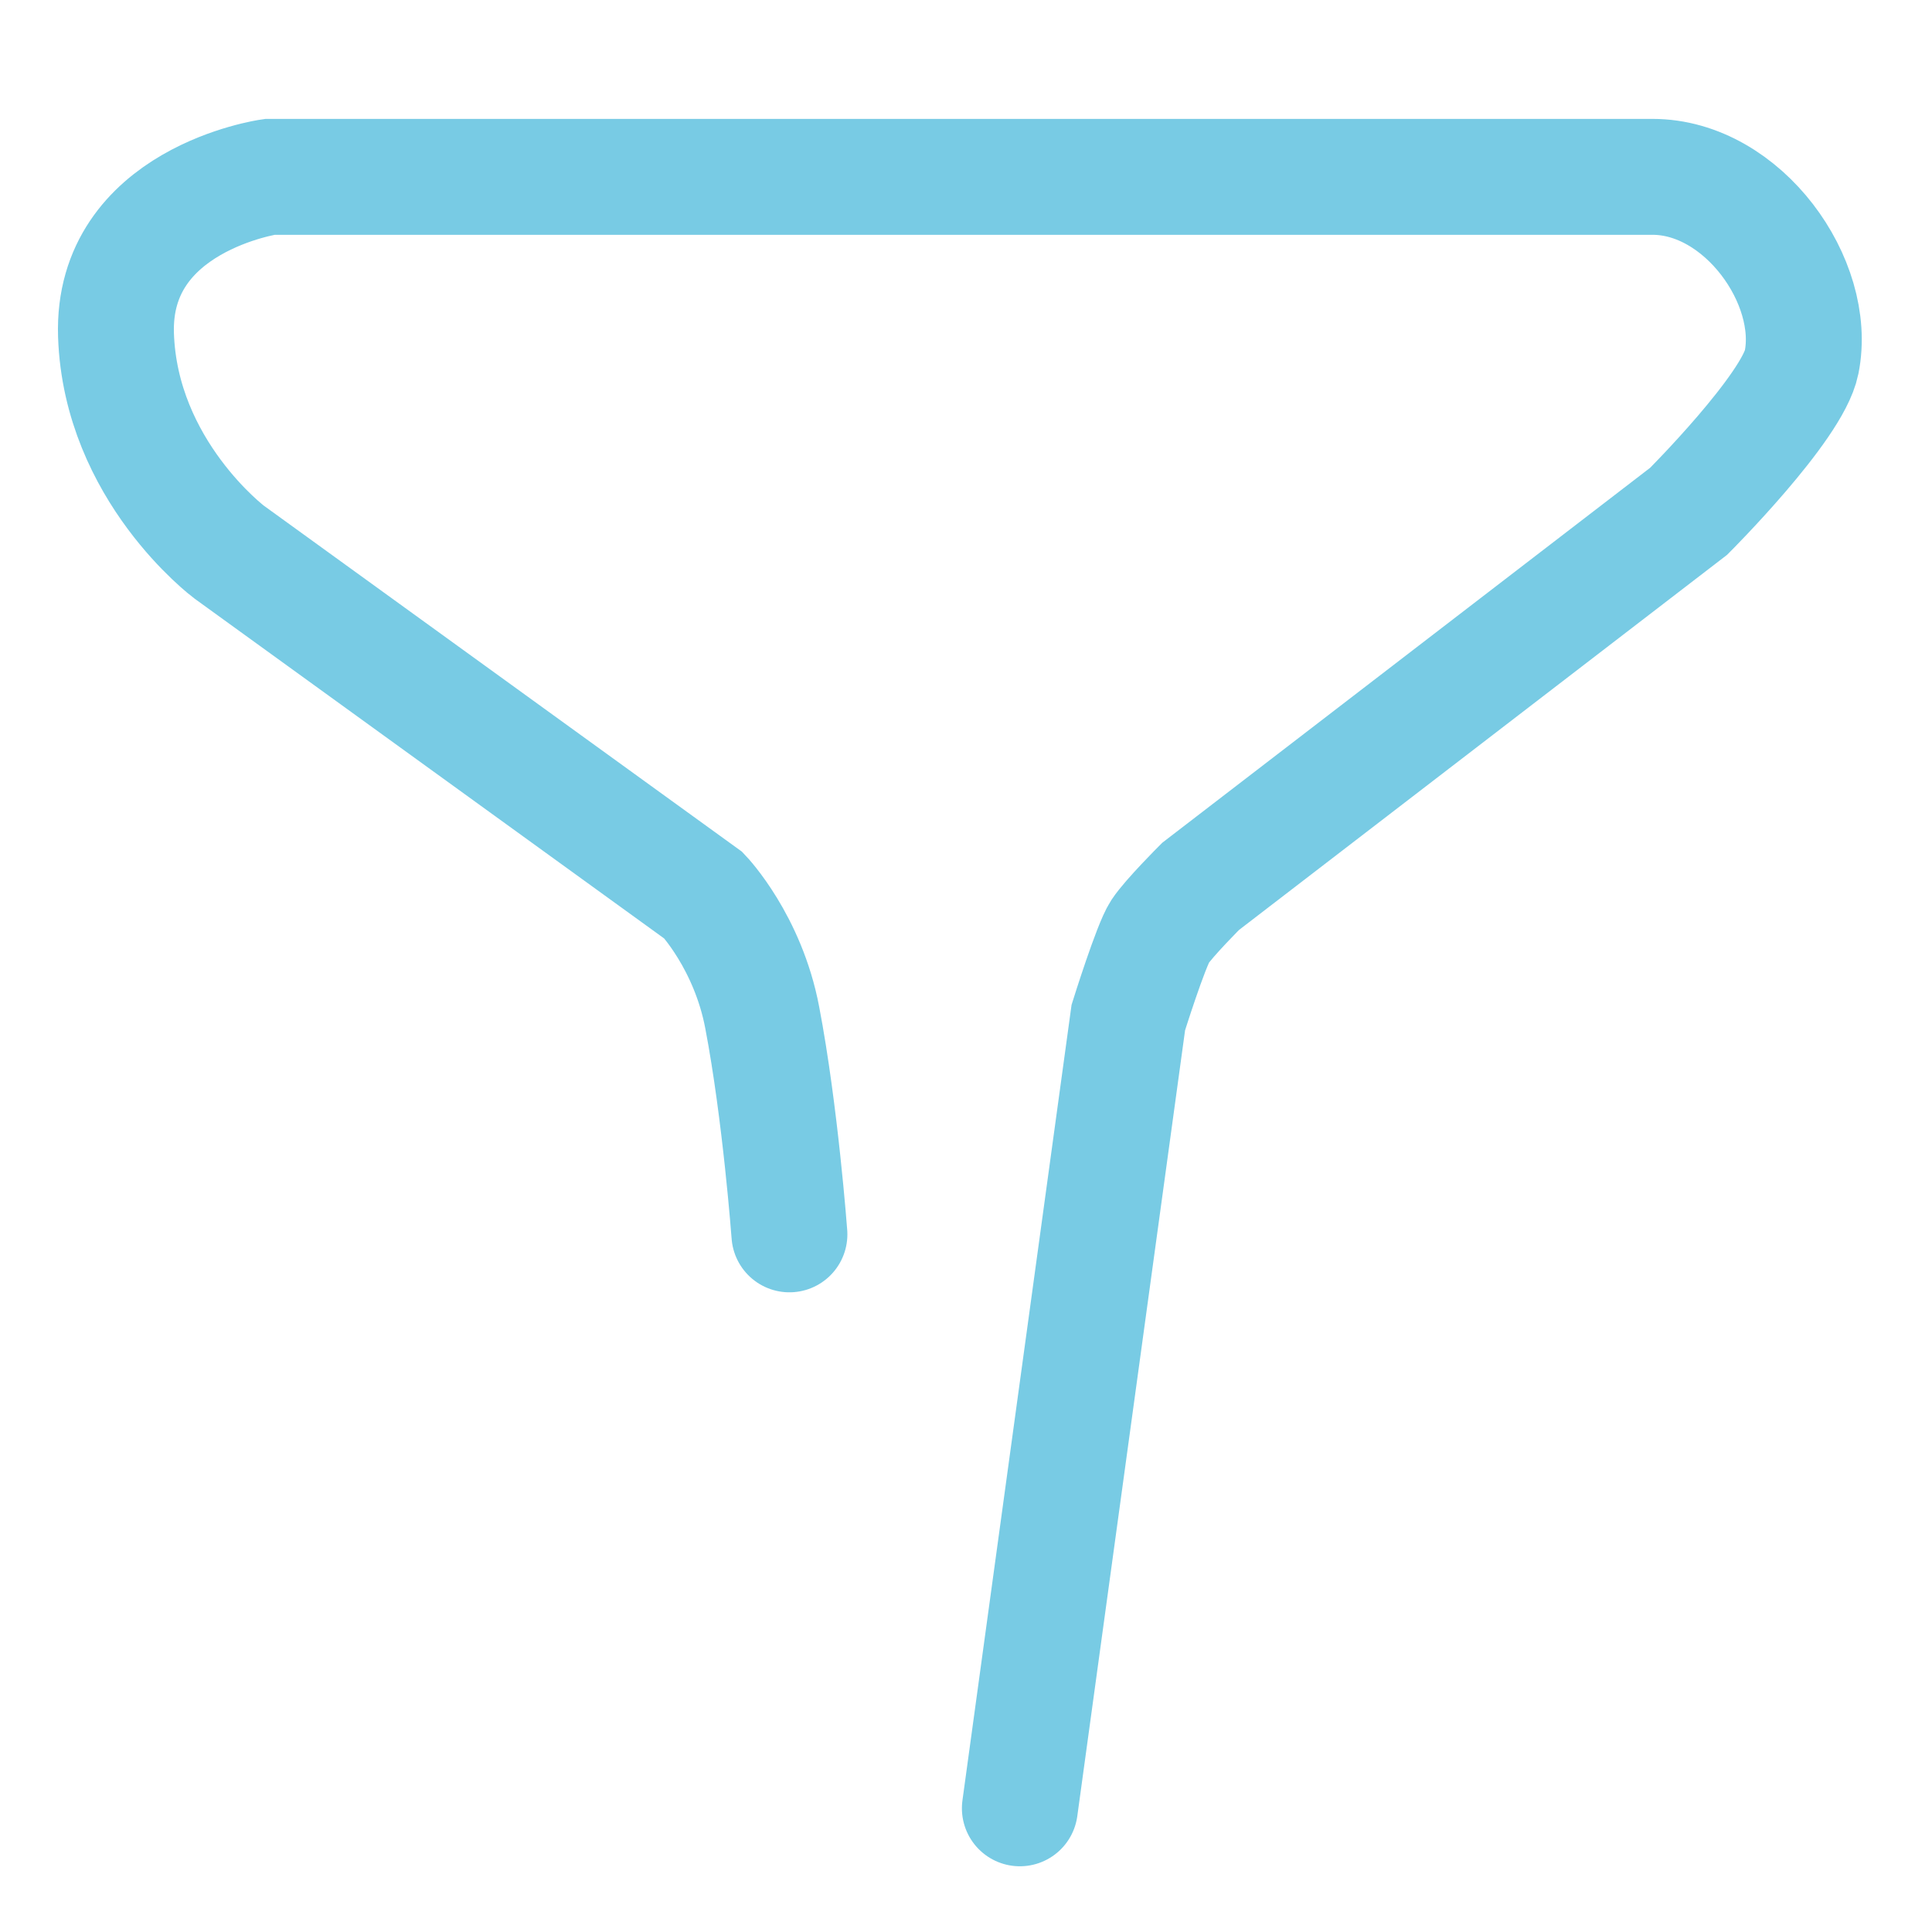
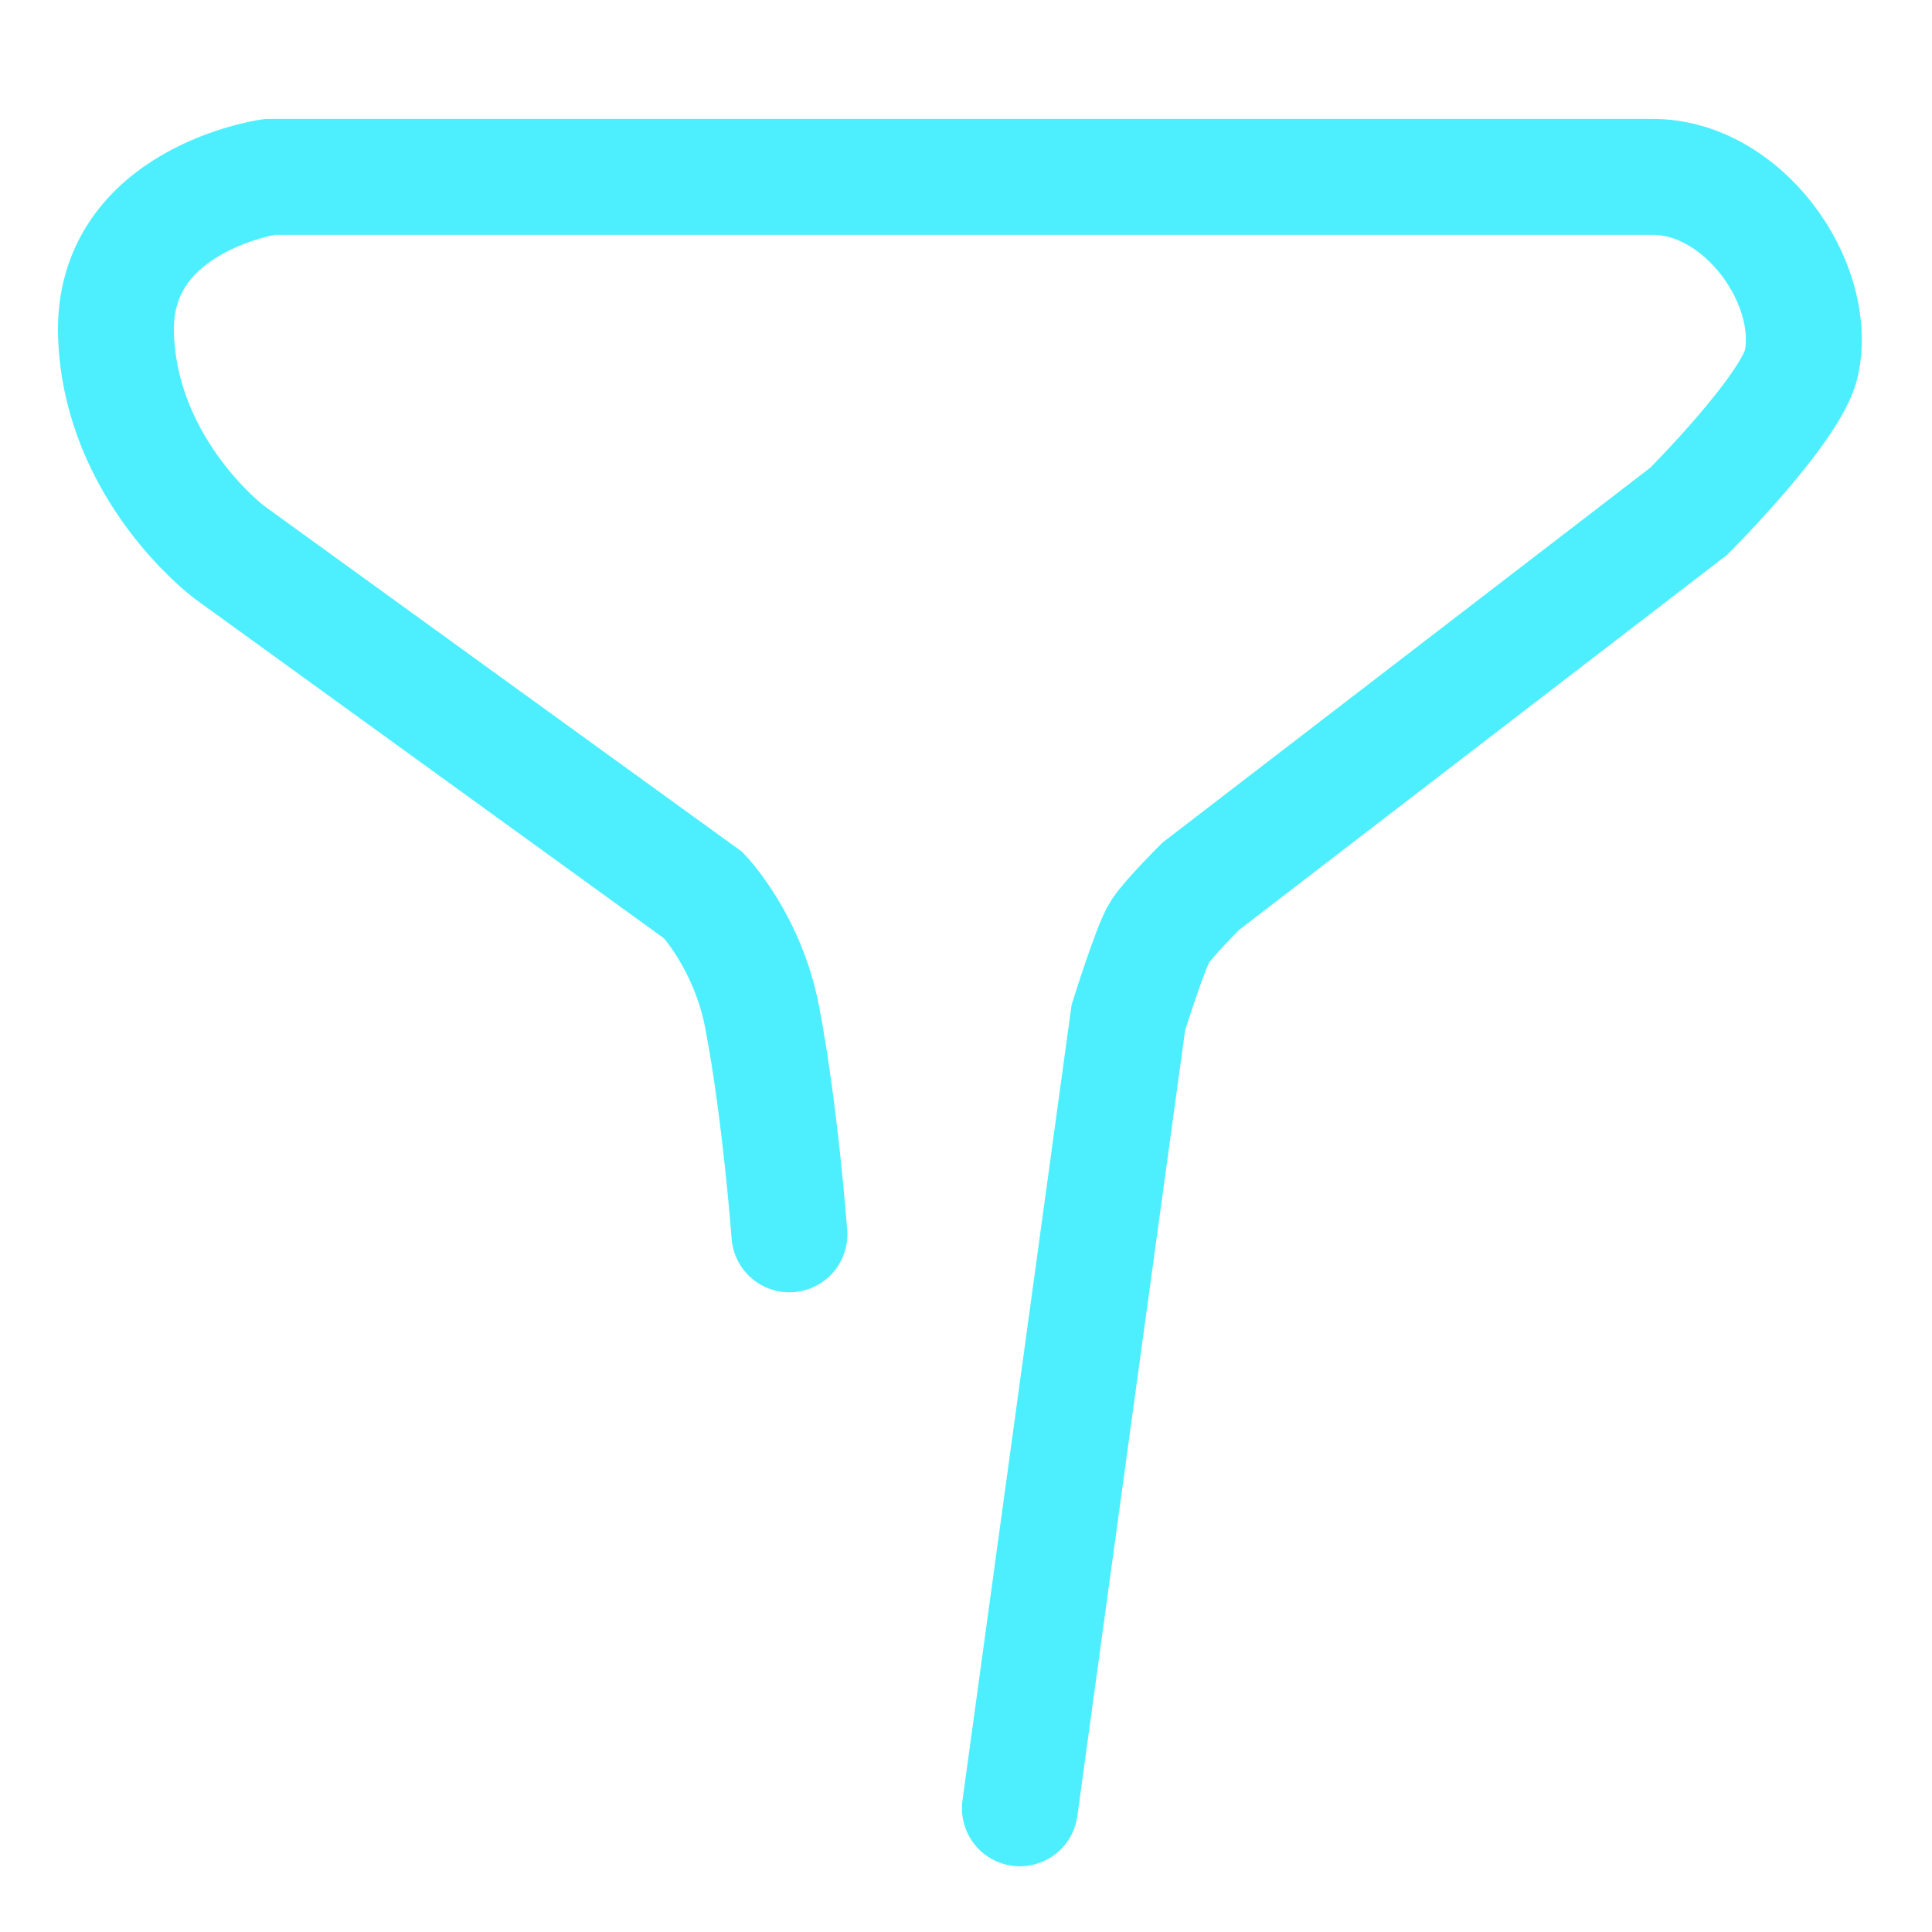
<svg xmlns="http://www.w3.org/2000/svg" version="1.1" id="Ebene_1" x="0px" y="0px" width="50px" height="50px" viewBox="0 0 50 50" enable-background="new 0 0 50 50" xml:space="preserve">
  <g>
-     <path fill="none" stroke="#E52520" stroke-width="3" stroke-miterlimit="10" d="M43.452-19.437H4.167v-32.901h38.616   c0,0,2.232-0.215,4.241,1.282c2.01,1.495,2.01,4.272,2.01,4.272v19.869" />
-     <path fill="none" stroke="#E52520" stroke-width="3" stroke-miterlimit="10" d="M36.962-35.779c0,5.774-4.642,10.456-10.362,10.456   c-5.721,0-10.363-4.682-10.363-10.456c0-5.774,4.642-10.455,10.363-10.455C32.32-46.234,36.962-41.553,36.962-35.779z" />
+     <path fill="none" stroke="#E52520" stroke-width="3" stroke-miterlimit="10" d="M43.452-19.437H4.167v-32.901h38.616   c0,0,2.232-0.215,4.24,1.282c2.011,1.495,2.011,4.272,2.011,4.272v19.869" />
+     <path fill="none" stroke="#E52520" stroke-width="3" stroke-miterlimit="10" d="M36.962-35.779c0,5.774-4.642,10.456-10.362,10.456   s-10.363-4.682-10.363-10.456S20.879-46.234,26.6-46.234S36.962-41.553,36.962-35.779z" />
  </g>
-   <path fill="none" stroke="#78CBE4" stroke-width="3" stroke-linecap="round" stroke-miterlimit="10" d="M26.394,46.799l2.807-20.466  c0,0,0.586-1.872,0.819-2.223c0.233-0.353,1.052-1.171,1.052-1.171l12.63-9.707c0,0,2.692-2.689,2.924-3.86  c0.415-2.077-1.521-4.795-3.858-4.795H6.979c0,0-4.092,0.584-3.977,4.094c0.117,3.508,2.925,5.615,2.925,5.615l12.28,8.887  c0,0,1.149,1.204,1.519,3.16c0.47,2.453,0.704,5.612,0.704,5.612" />
+   <path fill="none" stroke="#4DEFFF" stroke-width="3" stroke-linecap="round" stroke-miterlimit="10" d="M26.395,46.799l2.807-20.466  c0,0,0.586-1.872,0.818-2.223c0.233-0.353,1.053-1.171,1.053-1.171l12.63-9.707c0,0,2.692-2.689,2.924-3.86  c0.415-2.077-1.521-4.795-3.858-4.795H6.979c0,0-4.092,0.584-3.977,4.094c0.117,3.508,2.925,5.615,2.925,5.615l12.28,8.887  c0,0,1.149,1.204,1.519,3.16c0.47,2.453,0.704,5.612,0.704,5.612" />
  <g>
    <ellipse fill="none" stroke="#78CBE4" stroke-width="3" stroke-linecap="round" stroke-miterlimit="10" cx="95.586" cy="15.559" rx="4.686" ry="4.414" />
-     <path fill="none" stroke="#78CBE4" stroke-width="3" stroke-linecap="round" stroke-miterlimit="10" d="M108.291,40.766   c5.811-3.811,9.634-10.263,9.634-17.577c0-11.706-9.782-21.197-21.848-21.197c-12.068,0-21.851,9.491-21.851,21.197   c0,11.705,9.782,21.196,21.851,21.196V26.184" />
+     <path fill="none" stroke="#78CBE4" stroke-width="3" stroke-linecap="round" stroke-miterlimit="10" d="M108.291,40.766   c5.811-3.811,9.634-10.263,9.634-17.577c0-11.706-9.782-21.197-21.848-21.197c-12.068,0-21.851,9.491-21.851,21.197   c0,11.706,9.781,21.196,21.851,21.196V26.184" />
  </g>
  <g>
-     <path fill="none" stroke="#E52520" stroke-width="3" stroke-miterlimit="10" d="M115.333-35.382c0-5.21,1.179-12.663-2.021-16.292   C109.52-55.976,100.839-56,94.641-56c-11.425,0-20.69,9.231-20.69,20.618s9.266,20.618,20.69,20.618   C106.068-14.764,115.333-23.995,115.333-35.382z" />
-     <polyline fill="none" stroke="#E52520" stroke-width="3" stroke-miterlimit="10" points="98.029,-42.735 91.542,-35.814    97.886,-29.182  " />
+     <path fill="none" stroke="#E52520" stroke-width="3" stroke-miterlimit="10" d="M115.333-35.382c0-5.21,1.179-12.663-2.021-16.292   C109.52-55.976,100.839-56,94.641-56c-11.425,0-20.689,9.231-20.689,20.618c0,11.387,9.266,20.618,20.689,20.618   C106.068-14.764,115.333-23.995,115.333-35.382z" />
+     <polyline fill="none" stroke="#E52520" stroke-width="3" stroke-miterlimit="10" points="98.029,-42.735 91.542,-35.814    97.887,-29.182  " />
  </g>
  <g>
    <ellipse fill="none" stroke="#78CBE4" stroke-width="3" stroke-miterlimit="10" cx="95.71" cy="72.678" rx="5.481" ry="5.532" />
-     <path fill="none" stroke="#78CBE4" stroke-width="3" stroke-miterlimit="10" d="M110.476,72.926   c0,7.827-13.433,27.703-14.122,27.703c-1.088,0-14.223-19.876-14.223-27.703c0-7.828,6.344-14.175,14.172-14.175   S110.476,65.098,110.476,72.926z" />
+     <path fill="none" stroke="#78CBE4" stroke-width="3" stroke-miterlimit="10" d="M110.477,72.926   c0,7.827-13.434,27.703-14.123,27.703c-1.088,0-14.223-19.876-14.223-27.703c0-7.828,6.344-14.175,14.172-14.175   S110.477,65.098,110.477,72.926z" />
  </g>
  <g>
    <g>
-       <path fill="none" stroke="#78CBE4" stroke-width="3" stroke-linecap="round" stroke-miterlimit="10" d="M16.429,95.623V62.787    H45.16v32.275c0,0,0.188,1.867-1.119,3.547c-1.306,1.679-3.731,1.679-3.731,1.679H22.958" />
+       <path fill="none" stroke="#78CBE4" stroke-width="3" stroke-linecap="round" stroke-miterlimit="10" d="M16.429,95.623V62.787    H45.16v32.275c0,0,0.188,1.867-1.119,3.547c-1.307,1.679-3.73,1.679-3.73,1.679H22.958" />
      <polyline fill="none" stroke="#78CBE4" stroke-width="3" stroke-linecap="round" stroke-miterlimit="10" points="9.526,90.586     9.526,56.257 38.816,56.257   " />
    </g>
  </g>
</svg>
